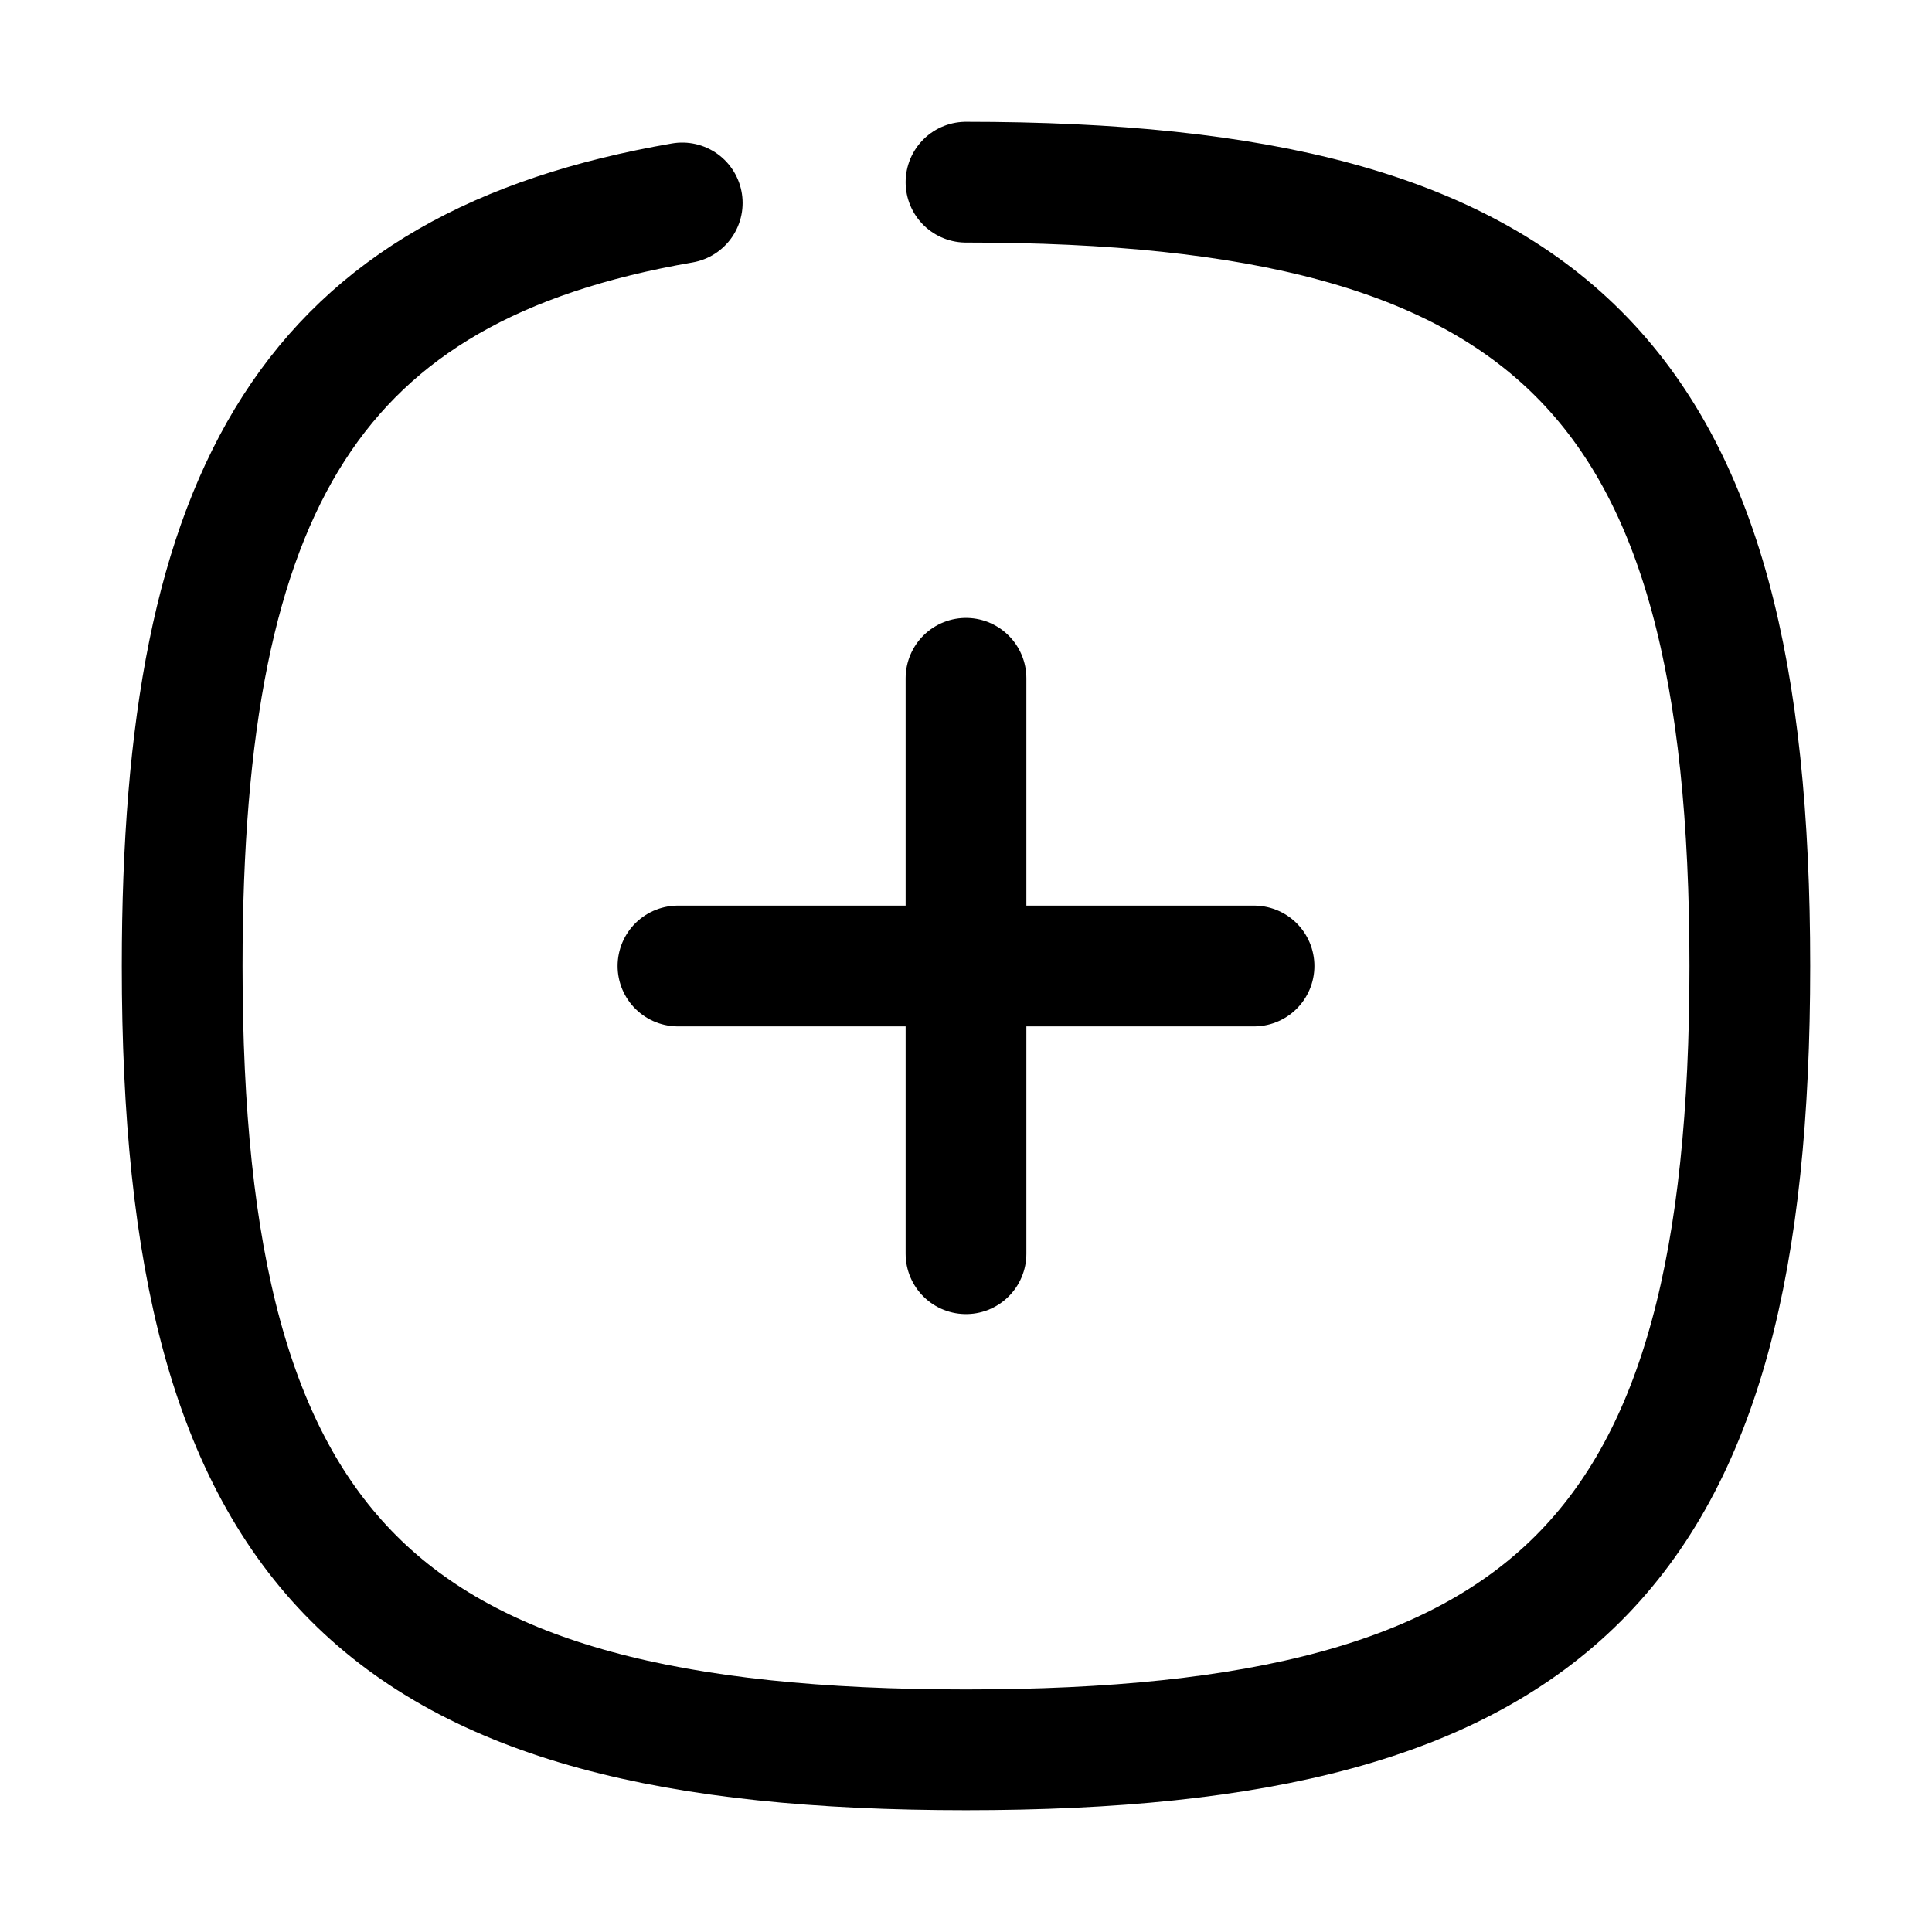
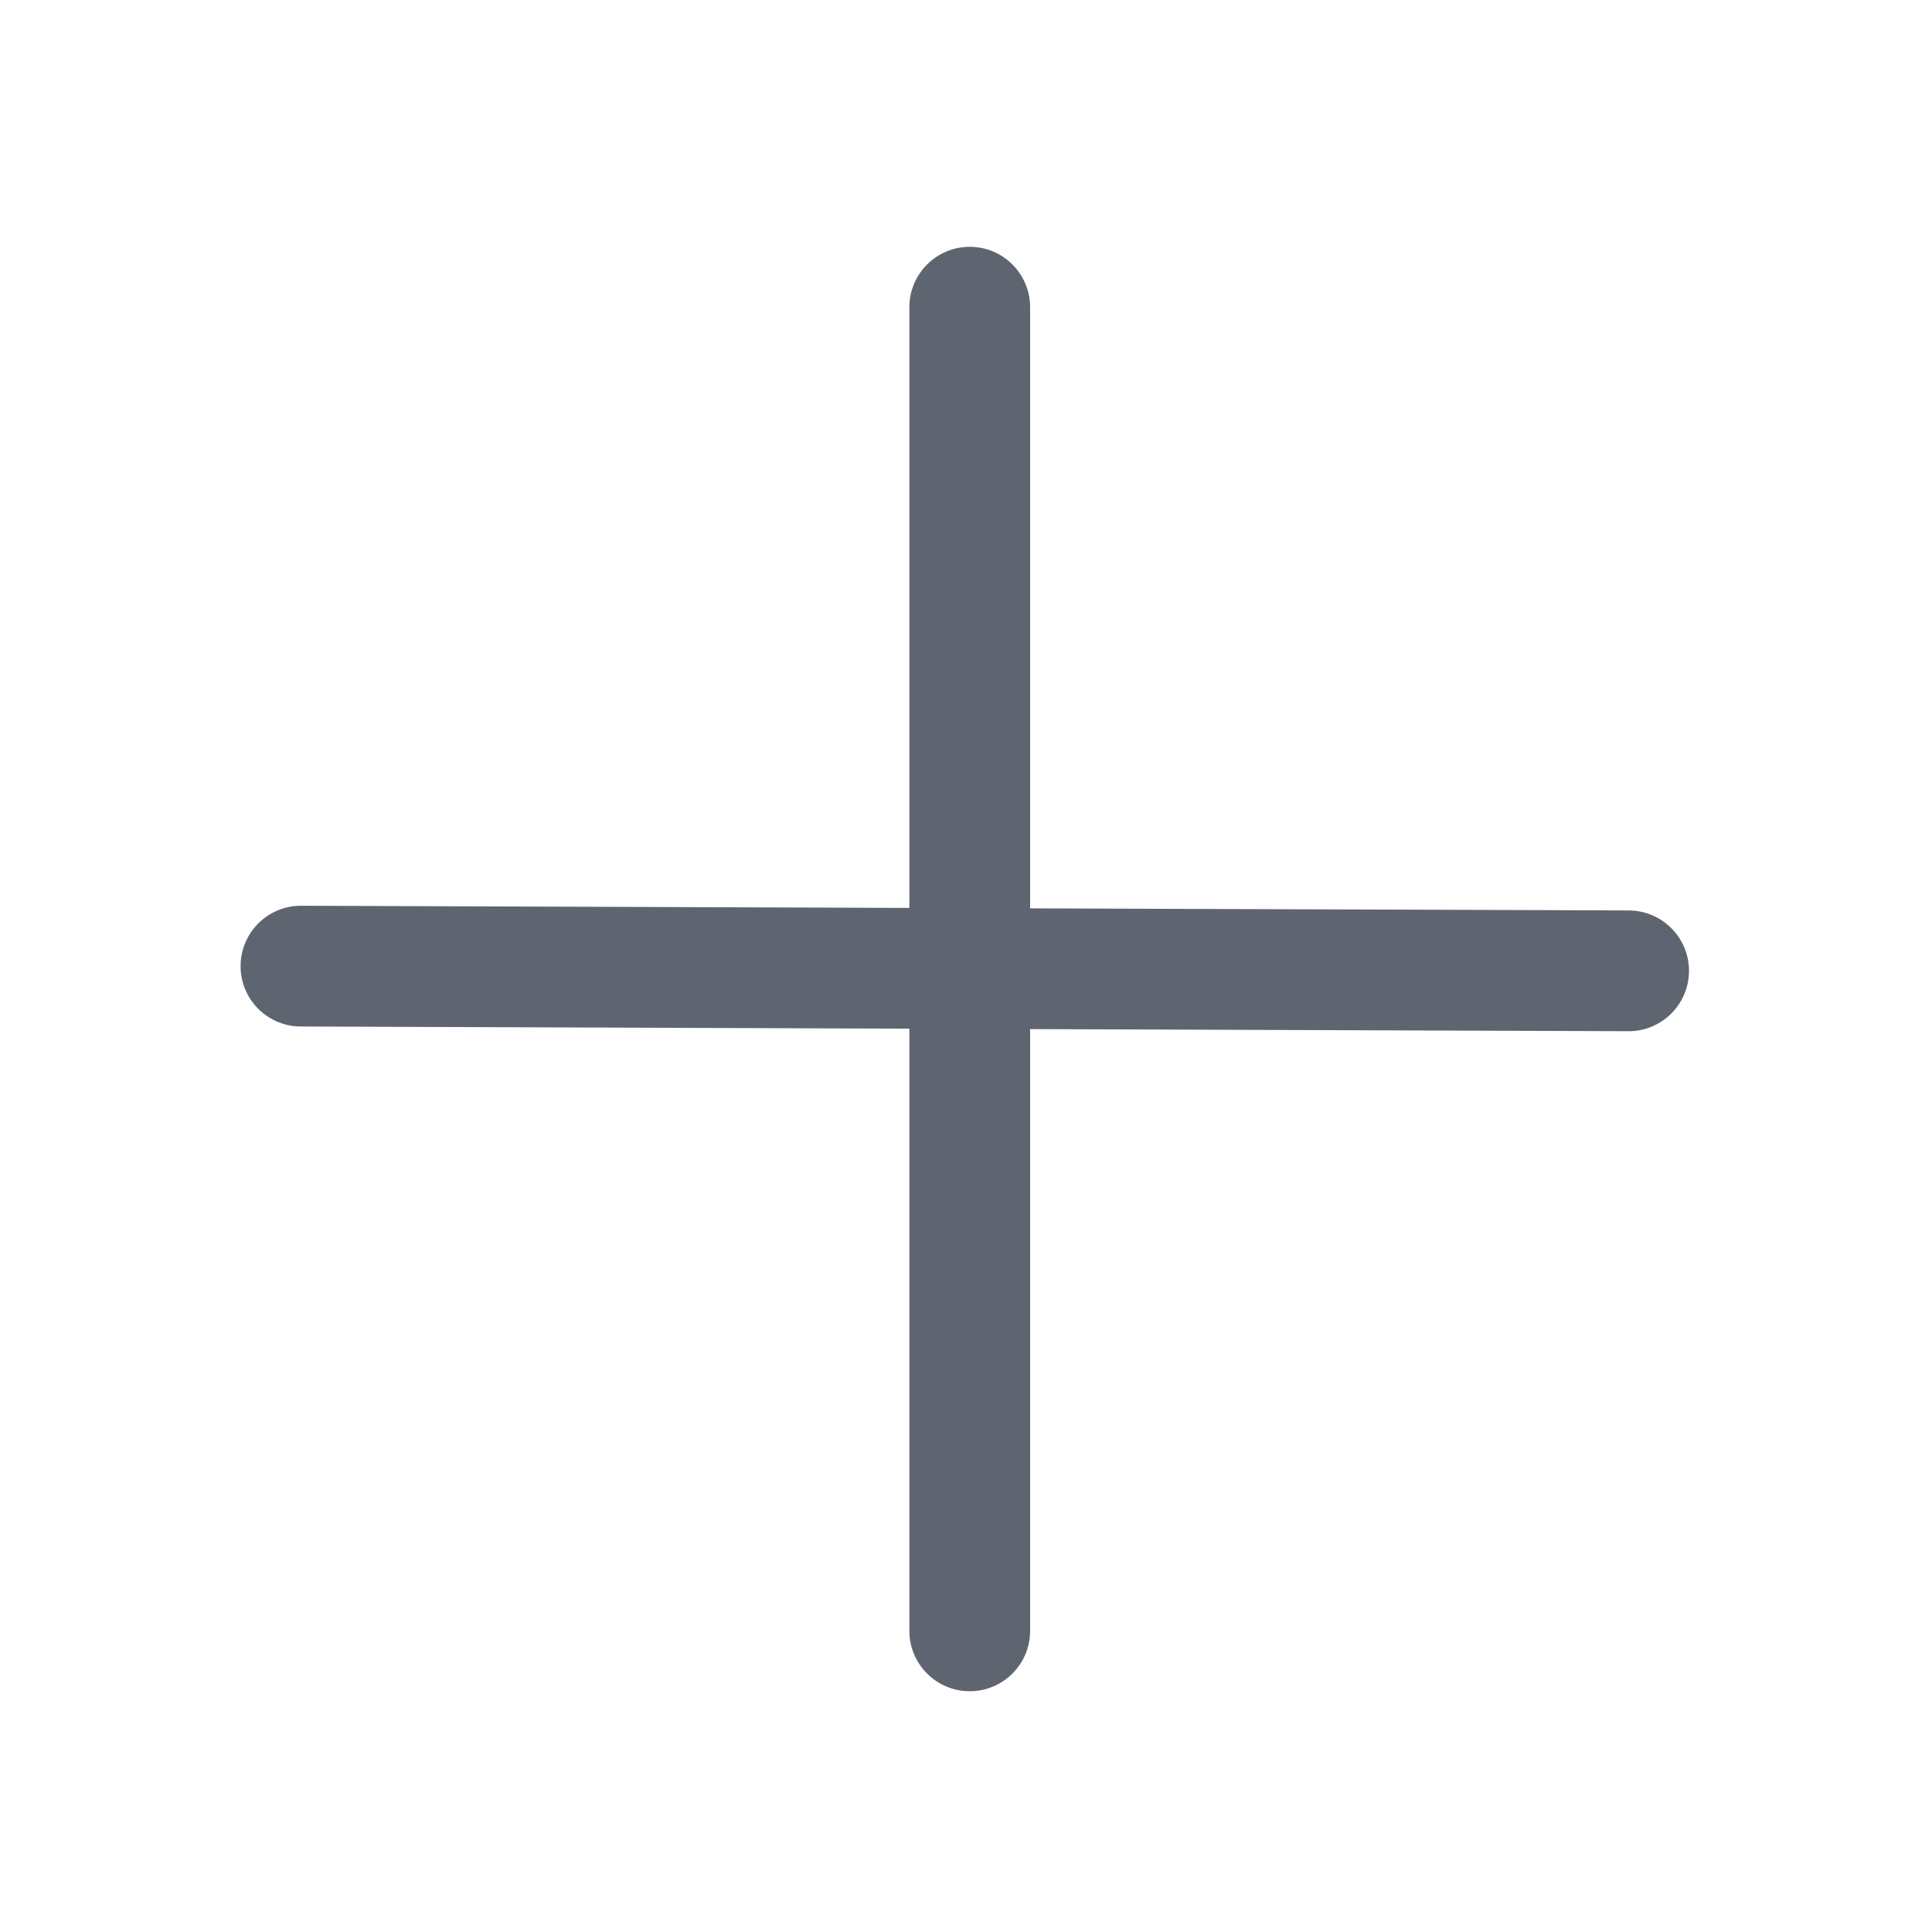
- <svg xmlns="http://www.w3.org/2000/svg" width="24" height="24" viewBox="0 0 24 24" fill="none">
-   <path d="M12 8.426V15.574" stroke="black" stroke-width="1.5" stroke-linecap="round" stroke-linejoin="round" />
-   <path d="M15.578 12H8.422" stroke="black" stroke-width="1.5" stroke-linecap="round" stroke-linejoin="round" />
-   <path d="M12 2.263C19.302 2.263 21.737 4.698 21.737 12C21.737 19.302 19.302 21.737 12 21.737C4.698 21.737 2.263 19.302 2.263 12C2.263 6.03 3.891 3.313 8.475 2.521" stroke="black" stroke-width="1.5" stroke-linecap="round" stroke-linejoin="round" />
+ <svg xmlns="http://www.w3.org/2000/svg" t="1751871111066" class="icon" viewBox="0 0 1024 1024" version="1.1" p-id="6544" width="200" height="200">
+   <path d="M863.328 482.56l-317.344-1.12L545.984 162.816c0-17.664-14.336-32-32-32s-32 14.336-32 32l0 318.4L159.616 480.064c-0.032 0-0.064 0-0.096 0-17.632 0-31.936 14.24-32 31.904C127.424 529.632 141.728 544 159.392 544.064l322.592 1.152 0 319.168c0 17.696 14.336 32 32 32s32-14.304 32-32l0-318.944 317.088 1.12c0.064 0 0.096 0 0.128 0 17.632 0 31.936-14.24 32-31.904C895.264 496.992 880.96 482.624 863.328 482.56z" fill="#5E6570" p-id="6545" />
</svg>
